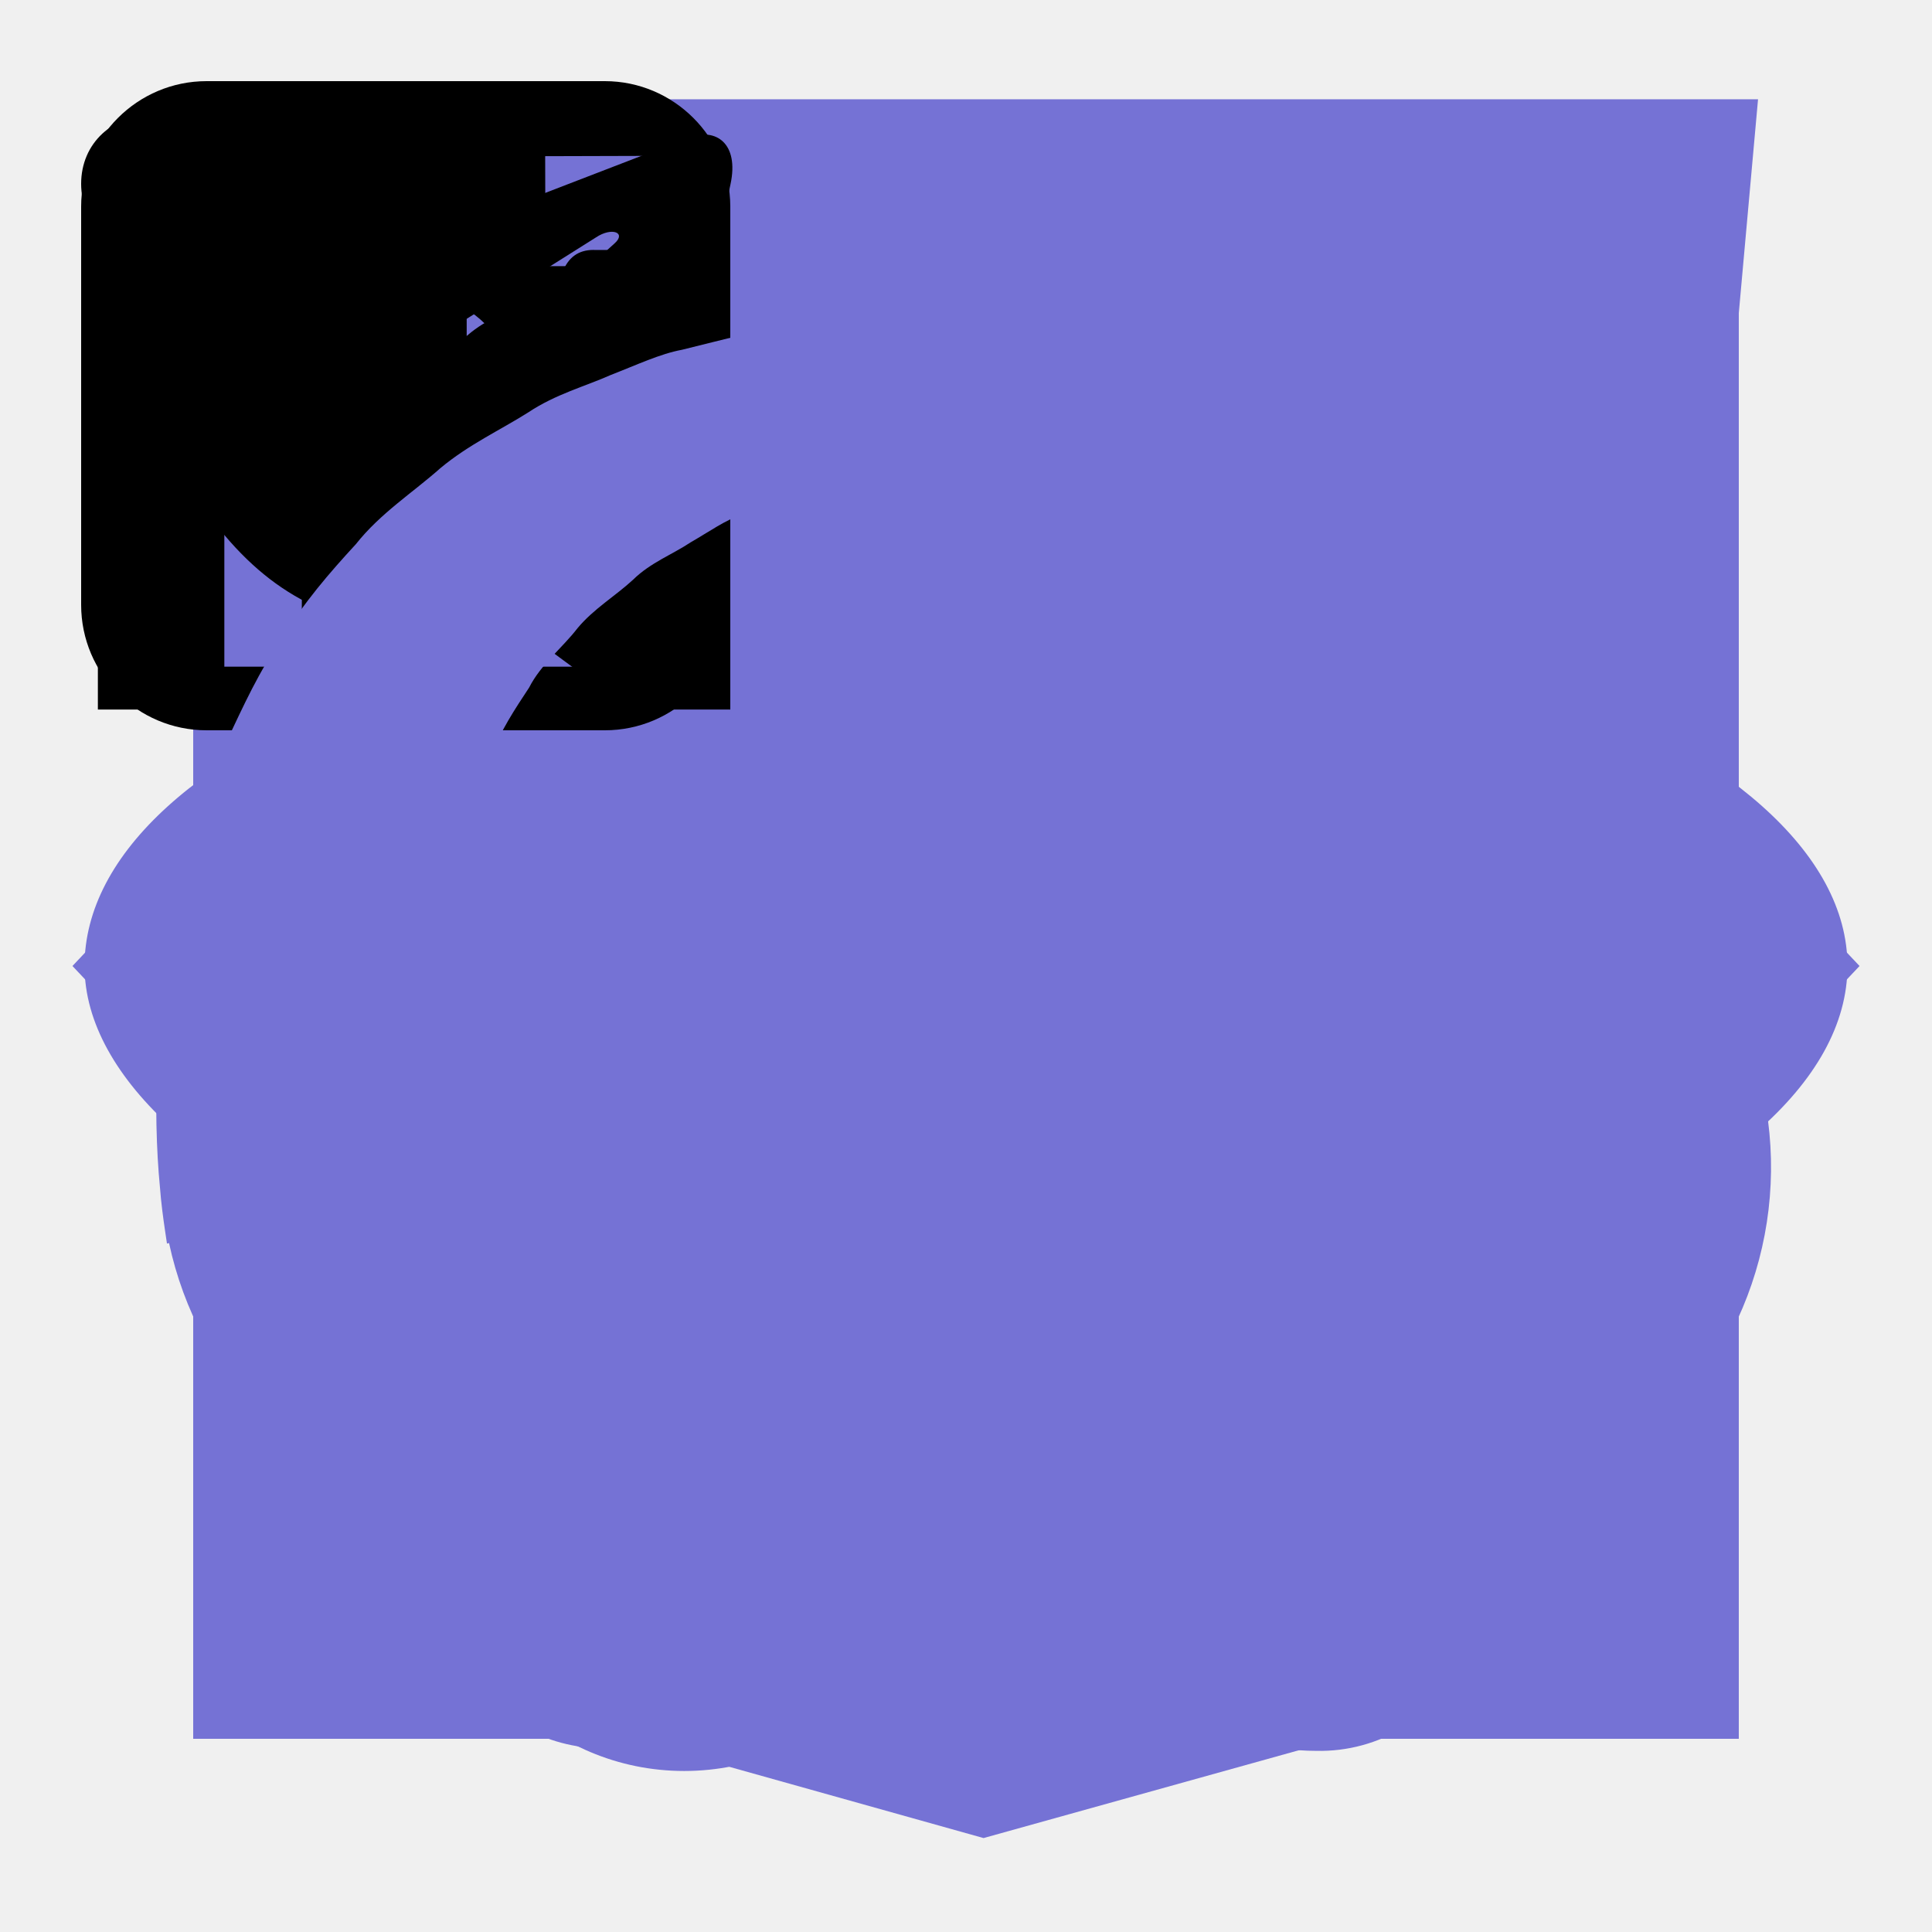
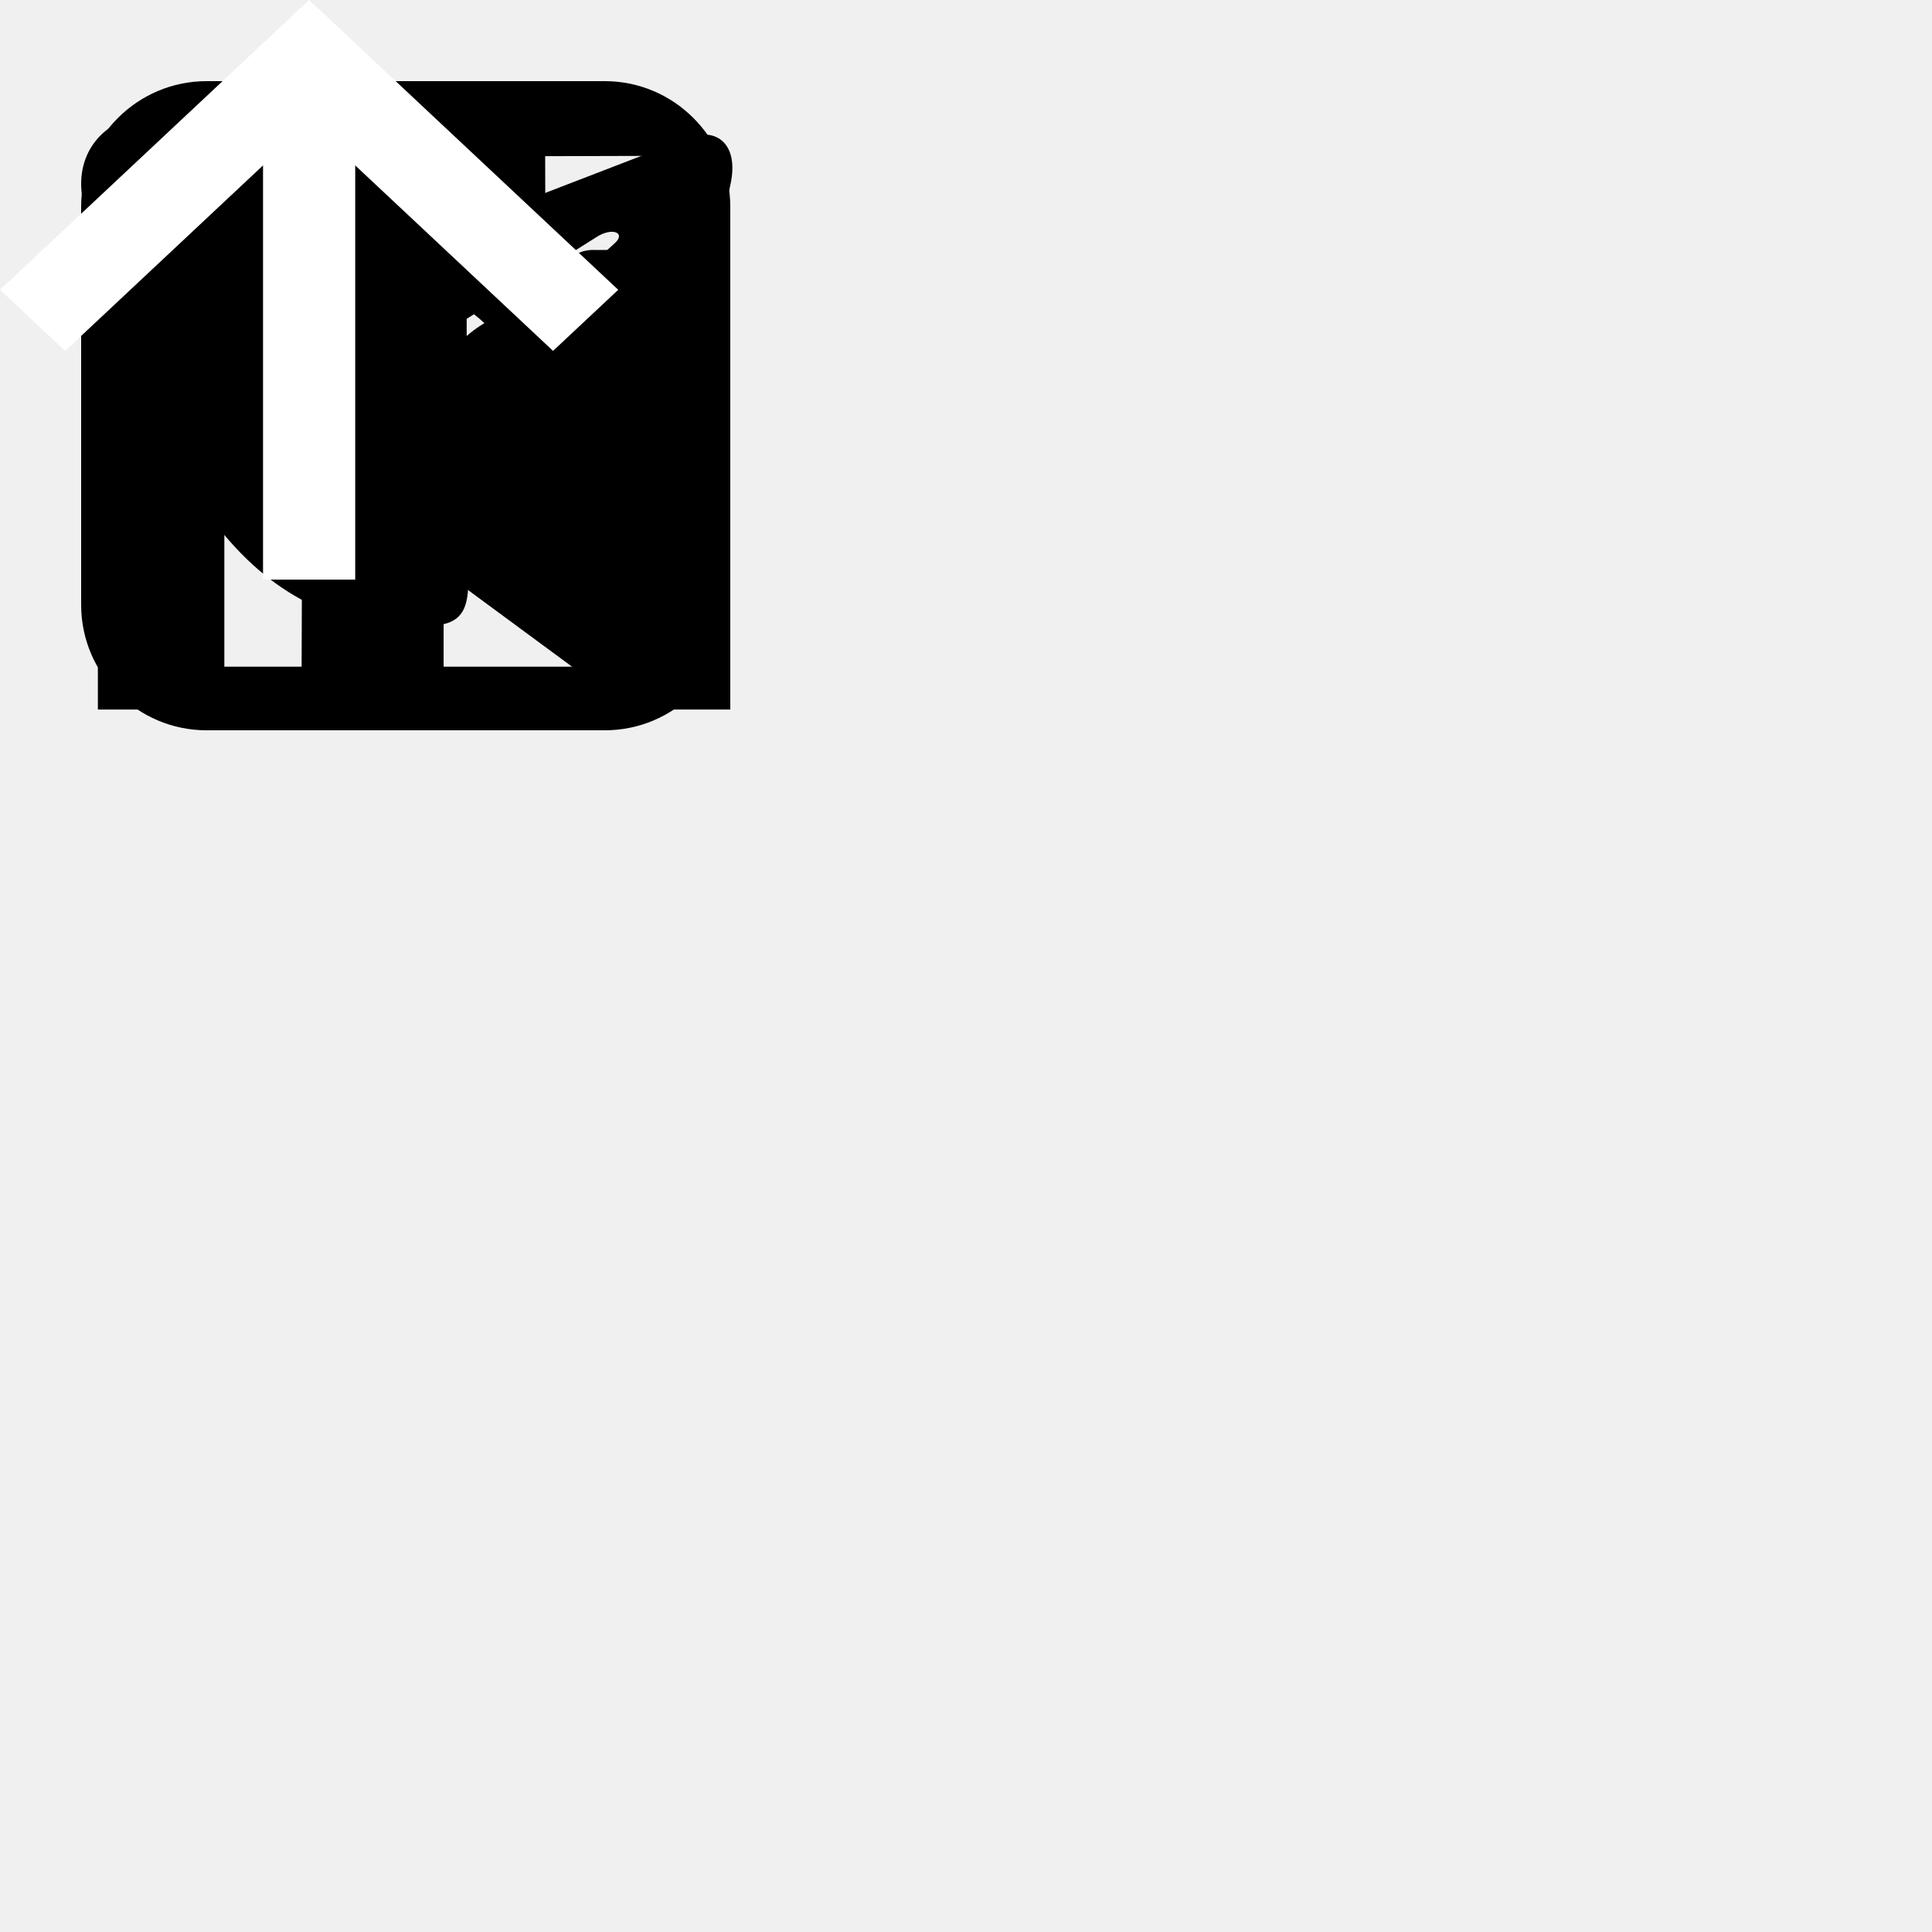
<svg xmlns="http://www.w3.org/2000/svg" width="50" height="50" viewBox="0 0 50 50" fill="none">
  <g id="html">
-     <path fill-rule="evenodd" clip-rule="evenodd" d="M18.312 42.065L27.262 6.688L31.438 7.872L22.488 43.312L18.312 42.065Z" fill="#7572D5" />
-     <path fill-rule="evenodd" clip-rule="evenodd" d="M13.502 12.688L16.562 15.928L7.995 25L16.562 34.072L13.502 37.312L1.875 25L13.502 12.688Z" fill="#7572D5" />
-     <path fill-rule="evenodd" clip-rule="evenodd" d="M36.498 12.688L33.438 15.928L42.005 25L33.438 34.072L36.498 37.312L48.125 25L36.498 12.688Z" fill="#7572D5" />
+     <path fill-rule="evenodd" clip-rule="evenodd" d="M18.312 42.065L27.262 6.688L31.438 7.872L22.488 43.312L18.312 42.065Z" fill="#currentColor" />
+     <path fill-rule="evenodd" clip-rule="evenodd" d="M13.502 12.688L16.562 15.928L7.995 25L16.562 34.072L13.502 37.312L1.875 25L13.502 12.688Z" fill="#currentColor" />
+     <path fill-rule="evenodd" clip-rule="evenodd" d="M36.498 12.688L33.438 15.928L42.005 25L33.438 34.072L36.498 37.312L48.125 25L36.498 12.688Z" fill="#currentColor" />
  </g>
-   <path id="css" d="M38.051 10.844L12.946 10.838L13.351 15.755L32.638 15.758L32.152 20.85H19.503L19.961 25.674H31.736L31.039 32.281L25.497 33.789L19.866 32.27L19.508 28.313H14.536L15.088 35.541L25.497 38.734L35.731 35.865L38.049 10.845L38.051 10.844ZM5.498 2.569H45.498L41.86 43L25.454 47.569L9.14 42.997L5.498 2.569Z" fill="#7572D5" />
+   <path id="css" d="M38.051 10.844L12.946 10.838L13.351 15.755L32.638 15.758L32.152 20.85H19.503L19.961 25.674H31.736L31.039 32.281L25.497 33.789L19.866 32.27L19.508 28.313H14.536L15.088 35.541L25.497 38.734L35.731 35.865L38.049 10.845L38.051 10.844ZM5.498 2.569H45.498L41.86 43L25.454 47.569L9.14 42.997L5.498 2.569Z" fill="#currentColor" />
  <g id="figma">
-     <path d="M17.708 4.167C14.257 4.167 11.458 6.965 11.458 10.417C11.458 13.868 14.257 16.667 17.708 16.667H32.292C35.743 16.667 38.542 13.868 38.542 10.417C38.542 6.965 35.743 4.167 32.292 4.167H17.708Z" fill="#7572D5" />
-     <path d="M32.292 18.75C28.84 18.75 26.042 21.548 26.042 25C26.042 28.452 28.84 31.25 32.292 31.25C35.744 31.25 38.542 28.452 38.542 25C38.542 21.548 35.744 18.75 32.292 18.75Z" fill="#7572D5" />
-     <path d="M11.458 25C11.458 21.548 14.257 18.75 17.708 18.75H23.958V31.25H17.708C14.257 31.25 11.458 28.452 11.458 25Z" fill="#7572D5" />
-     <path d="M17.708 33.333C14.257 33.333 11.458 36.132 11.458 39.583C11.458 43.035 14.257 45.833 17.708 45.833C21.16 45.833 23.958 43.035 23.958 39.583V33.333H17.708Z" fill="#7572D5" />
+     <path d="M17.708 4.167C14.257 4.167 11.458 6.965 11.458 10.417C11.458 13.868 14.257 16.667 17.708 16.667H32.292C35.743 16.667 38.542 13.868 38.542 10.417C38.542 6.965 35.743 4.167 32.292 4.167H17.708Z" fill="#currentColor" />
+     <path d="M32.292 18.75C28.84 18.75 26.042 21.548 26.042 25C26.042 28.452 28.84 31.25 32.292 31.25C35.744 31.25 38.542 28.452 38.542 25C38.542 21.548 35.744 18.75 32.292 18.75Z" fill="#currentColor" />
+     <path d="M11.458 25C11.458 21.548 14.257 18.75 17.708 18.75H23.958V31.25H17.708C14.257 31.25 11.458 28.452 11.458 25Z" fill="#currentColor" />
+     <path d="M17.708 33.333C14.257 33.333 11.458 36.132 11.458 39.583C11.458 43.035 14.257 45.833 17.708 45.833C21.16 45.833 23.958 43.035 23.958 39.583V33.333H17.708Z" fill="#currentColor" />
  </g>
-   <path id="typescript" d="M5 25V45H45V5H5V25ZM37.235 23.407C38.252 23.66 39.025 24.112 39.737 24.848C40.105 25.242 40.652 25.958 40.695 26.132C40.708 26.182 38.968 27.348 37.915 28.003C37.877 28.028 37.723 27.863 37.553 27.61C37.037 26.86 36.498 26.537 35.673 26.48C34.46 26.397 33.68 27.032 33.687 28.092C33.676 28.352 33.734 28.611 33.857 28.842C34.123 29.393 34.62 29.725 36.173 30.397C39.038 31.63 40.263 32.442 41.025 33.597C41.875 34.885 42.067 36.943 41.488 38.473C40.855 40.137 39.28 41.267 37.063 41.64C36.378 41.762 34.753 41.743 34.017 41.61C32.41 41.323 30.887 40.53 29.947 39.488C29.578 39.083 28.86 38.022 28.905 37.947C28.923 37.92 29.088 37.818 29.272 37.712C29.452 37.61 30.123 37.222 30.758 36.853L31.908 36.187L32.15 36.543C32.487 37.057 33.222 37.762 33.667 37.997C34.943 38.67 36.695 38.575 37.558 37.8C37.732 37.654 37.869 37.469 37.96 37.261C38.05 37.053 38.092 36.827 38.08 36.6C38.08 36.137 38.022 35.933 37.78 35.583C37.47 35.14 36.835 34.767 35.032 33.983C32.968 33.095 32.08 32.543 31.267 31.667C30.759 31.088 30.384 30.405 30.168 29.667C30.017 29.102 29.978 27.685 30.098 27.115C30.523 25.12 32.028 23.732 34.2 23.318C34.905 23.185 36.543 23.235 37.235 23.407ZM27.845 25.077L27.858 26.715H22.65V41.508H18.967V26.715H13.763V25.108C13.763 24.218 13.782 23.475 13.807 23.458C13.827 23.432 16.995 23.418 20.835 23.425L27.827 23.445L27.845 25.077Z" fill="#7572D5" />
-   <path id="styled-commponents" d="M37.259 6.25L36.989 7.65C36.571 10.302 36.722 11.061 37.868 12.045L38.975 12.955L37.829 18.03C37.144 21.059 36.304 23.597 35.771 24.431C35.313 25.15 34.78 26.21 34.664 26.779C34.473 27.459 33.825 28.143 32.833 28.748C31.958 29.242 30.238 30.566 29.02 31.629C28.047 32.499 27.377 33.033 27.013 33.262L25.823 34.196C25.442 34.805 25.225 35.295 25.142 35.667C25.059 36.05 25.106 36.304 25.229 36.49C25.348 36.669 25.553 36.795 25.834 36.874C26.167 36.951 26.51 36.979 26.851 36.956C27.622 36.904 28.386 36.769 29.128 36.555C29.381 36.487 29.579 36.422 29.752 36.365C30.019 36.039 30.635 35.424 31.727 34.353C34.625 31.515 35.731 29.961 34.589 30.38C34.167 30.53 34.358 30.151 35.082 29.392C36.61 27.914 37.486 25.68 39.317 18.675C40.766 13.144 40.766 13.066 41.833 13.066C42.334 13.066 43.75 13.152 43.75 13.152V6.25H40.499H37.259ZM24.422 18.081C23.369 18.073 21.106 19.666 14.33 25.161C14.038 25.852 14.013 26.328 14.146 26.636C14.233 26.847 14.392 26.994 14.611 27.101C14.828 27.209 15.109 27.273 15.419 27.298C16.035 27.352 16.763 27.255 17.35 27.141L17.747 27.051C17.883 26.87 18.061 26.725 18.266 26.629C18.684 26.4 20.439 24.81 22.194 23.106C25.283 19.999 26.007 18.596 24.75 18.142C24.646 18.101 24.533 18.08 24.422 18.081ZM32.336 20.239C31.41 20.264 29.741 21.331 26.883 23.597C25.449 24.753 24.541 25.376 24.054 25.505L22.165 26.987C21.455 28.275 21.351 29.074 21.538 29.514C21.585 29.622 21.653 29.721 21.739 29.803C21.824 29.886 21.925 29.95 22.036 29.994C22.311 30.102 22.605 30.156 22.901 30.155C23.608 30.147 24.311 30.045 24.991 29.85C25.345 29.756 25.695 29.646 26.04 29.521L26.144 29.478L26.335 29.378C26.696 28.916 27.525 28.046 28.563 27.044C31.842 23.901 33.518 21.667 33.176 20.833C33.021 20.429 32.754 20.225 32.336 20.239ZM23.6 24.105C23.333 24.134 22.735 24.592 21.657 25.53C20.1 26.897 18.403 27.685 17.815 27.334C17.679 27.364 17.542 27.393 17.404 27.42C16.806 27.538 16.06 27.635 15.393 27.581C15.079 27.562 14.771 27.485 14.485 27.355C14.215 27.233 14 27.016 13.88 26.747C13.746 26.425 13.746 26.024 13.898 25.512L11.555 27.423L6.254 31.78V38.842L23.625 25.251C23.622 25.102 23.641 24.953 23.683 24.81C23.816 24.331 23.809 24.087 23.6 24.109V24.105ZM31.075 26.392C30.811 26.392 30.372 26.761 29.669 27.502C28.714 28.515 27.211 29.496 26.415 29.696L26.292 29.761C26.161 29.814 26.029 29.865 25.896 29.911C25.679 29.983 25.398 30.069 25.074 30.155C24.425 30.33 23.618 30.491 22.897 30.473C22.557 30.473 22.221 30.407 21.906 30.28C21.609 30.159 21.372 29.927 21.243 29.636C21.034 29.138 21.117 28.44 21.574 27.448L6.25 39.437V43.75H12.982L27.262 32.61C27.633 32.202 28.191 31.644 28.945 30.946C30.963 29.088 31.421 28.447 31.421 27.499C31.421 26.761 31.338 26.389 31.075 26.389V26.392ZM34.473 33.373L33.251 34.583C32.567 35.227 31.345 36.022 30.509 36.362L30.343 36.433L30.332 36.451L30.296 36.487C30.264 36.512 30.249 36.516 30.224 36.526C29.89 36.652 29.551 36.763 29.208 36.859C28.444 37.08 27.659 37.218 26.865 37.271C26.49 37.295 26.113 37.262 25.748 37.174C25.431 37.105 25.151 36.921 24.962 36.659C24.789 36.394 24.739 36.039 24.836 35.603C24.913 35.292 25.028 34.991 25.178 34.708L13.656 43.75H28.981L30.811 41.667C33.327 38.753 34.473 36.669 34.473 34.887V33.373Z" fill="#7572D5" />
+   <path id="typescript" d="M5 25V45H45V5H5V25ZM37.235 23.407C38.252 23.66 39.025 24.112 39.737 24.848C40.105 25.242 40.652 25.958 40.695 26.132C40.708 26.182 38.968 27.348 37.915 28.003C37.877 28.028 37.723 27.863 37.553 27.61C37.037 26.86 36.498 26.537 35.673 26.48C34.46 26.397 33.68 27.032 33.687 28.092C33.676 28.352 33.734 28.611 33.857 28.842C34.123 29.393 34.62 29.725 36.173 30.397C39.038 31.63 40.263 32.442 41.025 33.597C41.875 34.885 42.067 36.943 41.488 38.473C40.855 40.137 39.28 41.267 37.063 41.64C36.378 41.762 34.753 41.743 34.017 41.61C32.41 41.323 30.887 40.53 29.947 39.488C29.578 39.083 28.86 38.022 28.905 37.947C28.923 37.92 29.088 37.818 29.272 37.712C29.452 37.61 30.123 37.222 30.758 36.853L31.908 36.187L32.15 36.543C32.487 37.057 33.222 37.762 33.667 37.997C34.943 38.67 36.695 38.575 37.558 37.8C37.732 37.654 37.869 37.469 37.96 37.261C38.05 37.053 38.092 36.827 38.08 36.6C38.08 36.137 38.022 35.933 37.78 35.583C37.47 35.14 36.835 34.767 35.032 33.983C32.968 33.095 32.08 32.543 31.267 31.667C30.759 31.088 30.384 30.405 30.168 29.667C30.017 29.102 29.978 27.685 30.098 27.115C30.523 25.12 32.028 23.732 34.2 23.318C34.905 23.185 36.543 23.235 37.235 23.407ZM27.845 25.077L27.858 26.715H22.65V41.508H18.967V26.715H13.763V25.108C13.763 24.218 13.782 23.475 13.807 23.458C13.827 23.432 16.995 23.418 20.835 23.425L27.827 23.445L27.845 25.077Z" fill="#currentColor" />
+   <path id="styled-commponents" d="M37.259 6.25L36.989 7.65C36.571 10.302 36.722 11.061 37.868 12.045L38.975 12.955L37.829 18.03C37.144 21.059 36.304 23.597 35.771 24.431C35.313 25.15 34.78 26.21 34.664 26.779C34.473 27.459 33.825 28.143 32.833 28.748C31.958 29.242 30.238 30.566 29.02 31.629C28.047 32.499 27.377 33.033 27.013 33.262L25.823 34.196C25.442 34.805 25.225 35.295 25.142 35.667C25.059 36.05 25.106 36.304 25.229 36.49C25.348 36.669 25.553 36.795 25.834 36.874C26.167 36.951 26.51 36.979 26.851 36.956C27.622 36.904 28.386 36.769 29.128 36.555C29.381 36.487 29.579 36.422 29.752 36.365C30.019 36.039 30.635 35.424 31.727 34.353C34.625 31.515 35.731 29.961 34.589 30.38C34.167 30.53 34.358 30.151 35.082 29.392C36.61 27.914 37.486 25.68 39.317 18.675C40.766 13.144 40.766 13.066 41.833 13.066C42.334 13.066 43.75 13.152 43.75 13.152V6.25H40.499H37.259ZM24.422 18.081C23.369 18.073 21.106 19.666 14.33 25.161C14.038 25.852 14.013 26.328 14.146 26.636C14.233 26.847 14.392 26.994 14.611 27.101C14.828 27.209 15.109 27.273 15.419 27.298C16.035 27.352 16.763 27.255 17.35 27.141L17.747 27.051C17.883 26.87 18.061 26.725 18.266 26.629C18.684 26.4 20.439 24.81 22.194 23.106C25.283 19.999 26.007 18.596 24.75 18.142C24.646 18.101 24.533 18.08 24.422 18.081ZM32.336 20.239C31.41 20.264 29.741 21.331 26.883 23.597C25.449 24.753 24.541 25.376 24.054 25.505L22.165 26.987C21.455 28.275 21.351 29.074 21.538 29.514C21.585 29.622 21.653 29.721 21.739 29.803C21.824 29.886 21.925 29.95 22.036 29.994C22.311 30.102 22.605 30.156 22.901 30.155C23.608 30.147 24.311 30.045 24.991 29.85C25.345 29.756 25.695 29.646 26.04 29.521L26.144 29.478L26.335 29.378C26.696 28.916 27.525 28.046 28.563 27.044C31.842 23.901 33.518 21.667 33.176 20.833C33.021 20.429 32.754 20.225 32.336 20.239ZM23.6 24.105C23.333 24.134 22.735 24.592 21.657 25.53C20.1 26.897 18.403 27.685 17.815 27.334C17.679 27.364 17.542 27.393 17.404 27.42C16.806 27.538 16.06 27.635 15.393 27.581C15.079 27.562 14.771 27.485 14.485 27.355C14.215 27.233 14 27.016 13.88 26.747C13.746 26.425 13.746 26.024 13.898 25.512L11.555 27.423L6.254 31.78V38.842L23.625 25.251C23.622 25.102 23.641 24.953 23.683 24.81C23.816 24.331 23.809 24.087 23.6 24.109V24.105ZM31.075 26.392C30.811 26.392 30.372 26.761 29.669 27.502C28.714 28.515 27.211 29.496 26.415 29.696L26.292 29.761C26.161 29.814 26.029 29.865 25.896 29.911C25.679 29.983 25.398 30.069 25.074 30.155C24.425 30.33 23.618 30.491 22.897 30.473C22.557 30.473 22.221 30.407 21.906 30.28C21.609 30.159 21.372 29.927 21.243 29.636C21.034 29.138 21.117 28.44 21.574 27.448L6.25 39.437V43.75H12.982L27.262 32.61C27.633 32.202 28.191 31.644 28.945 30.946C30.963 29.088 31.421 28.447 31.421 27.499C31.421 26.761 31.338 26.389 31.075 26.389V26.392ZM34.473 33.373L33.251 34.583C32.567 35.227 31.345 36.022 30.509 36.362L30.343 36.433L30.332 36.451L30.296 36.487C30.264 36.512 30.249 36.516 30.224 36.526C29.89 36.652 29.551 36.763 29.208 36.859C28.444 37.08 27.659 37.218 26.865 37.271C26.49 37.295 26.113 37.262 25.748 37.174C25.431 37.105 25.151 36.921 24.962 36.659C24.789 36.394 24.739 36.039 24.836 35.603C24.913 35.292 25.028 34.991 25.178 34.708L13.656 43.75H28.981L30.811 41.667C33.327 38.753 34.473 36.669 34.473 34.887V33.373Z" fill="#currentColor" />
  <g id="react">
    <g clip-path="url(#clip0_20_1854)">
-       <path d="M47.812 25C47.812 22.083 44.688 19.375 39.479 17.5L38.542 17.188V16.771C39.688 11.042 38.854 6.771 36.25 5.208C33.646 3.646 29.792 5.104 25.625 8.75L25 9.375L24.792 9.167H24.583C20.312 5.208 16.146 3.854 13.542 5.312C10.938 6.771 10.208 10.833 11.25 16.146C11.36 16.484 11.43 16.833 11.458 17.188L10.312 17.604C5.208 19.375 2.188 22.083 2.188 25C2.188 27.917 5.521 30.833 10.729 32.708L11.458 32.917C11.33 33.285 11.259 33.672 11.25 34.062C10.208 39.271 11.146 43.229 13.542 44.688C15.938 46.146 20.312 44.792 24.479 41.146L25.104 40.625L25.938 41.458C28.854 43.958 31.771 45.312 34.062 45.312C34.871 45.331 35.667 45.114 36.354 44.688C38.958 43.229 39.896 38.958 38.75 33.542V33.333C38.705 33.162 38.67 32.988 38.646 32.812H38.958C44.479 30.833 47.812 28.021 47.812 25ZM44.792 25C44.792 26.25 42.5 28.438 38.021 29.896H37.812C37.266 28.22 36.605 26.584 35.833 25C36.562 23.333 37.188 21.667 37.708 20.104L38.542 20.312C42.708 21.771 44.792 23.75 44.792 25ZM27.917 39.167L27.083 38.542C28.276 37.22 29.389 35.829 30.417 34.375L35.729 33.542C35.833 33.75 35.833 33.958 35.938 34.062C36.309 35.949 36.379 37.883 36.146 39.792C35.999 40.705 35.561 41.545 34.896 42.188C33.854 42.812 31.042 41.979 27.917 39.167ZM26.562 34.583L25.104 36.458L23.438 34.583H26.562ZM12.292 20C12.815 21.717 13.477 23.39 14.271 25C13.476 26.646 12.815 28.353 12.292 30.104L11.667 29.896C9.843 29.32 8.145 28.401 6.667 27.188C6.284 26.945 5.956 26.626 5.705 26.249C5.454 25.872 5.284 25.447 5.208 25C5.208 23.75 7.292 21.771 11.25 20.417L12.292 20ZM23.438 15.417L25 13.646L26.562 15.417H23.438ZM34.896 7.812C36.042 8.437 36.667 11.562 35.729 16.146C35.734 16.202 35.727 16.259 35.709 16.313C35.691 16.366 35.663 16.416 35.625 16.458L30.417 15.625C29.389 14.171 28.276 12.78 27.083 11.458L27.708 10.938C31.042 8.021 33.75 7.187 34.896 7.812ZM17.5 18.854L16.667 20.208L15.938 21.562C15.625 20.833 15.417 20.104 15.104 19.271L17.5 18.854ZM15.104 30.729C15.417 30 15.625 29.271 15.938 28.438L16.667 29.792L17.5 31.146L15.104 30.729ZM32.5 25C31.97 26.142 31.379 27.255 30.729 28.333C30.104 29.479 29.375 30.521 28.75 31.562H21.25C20.521 30.417 19.792 29.375 19.271 28.333C18.616 27.258 18.025 26.145 17.5 25C18.005 23.846 18.597 22.732 19.271 21.667C19.869 20.587 20.53 19.544 21.25 18.542C23.746 18.333 26.254 18.333 28.75 18.542C29.479 19.583 30.104 20.625 30.729 21.667C31.403 22.732 31.995 23.846 32.5 25ZM33.333 20.208L32.5 18.854L34.896 19.375C34.664 20.121 34.386 20.851 34.062 21.562L33.333 20.208ZM32.5 31.146L33.333 29.792L34.062 28.333L35 30.729L32.5 31.146ZM22.812 11.354H22.917L19.583 15.521L14.375 16.354C14.271 16.042 14.271 15.833 14.167 15.521C13.333 11.25 13.958 8.333 15 7.812C15.277 7.631 15.61 7.557 15.938 7.604C17.396 7.604 19.896 8.646 22.708 11.146L22.812 11.354ZM14.167 34.583C14.186 34.262 14.256 33.945 14.375 33.646L19.688 34.375C20.689 35.848 21.803 37.241 23.021 38.542L22.812 38.75L22.604 38.958C21.184 40.274 19.521 41.3 17.708 41.979C17.311 42.187 16.875 42.313 16.427 42.349C15.98 42.385 15.53 42.33 15.104 42.188C13.958 41.562 13.333 38.75 14.167 34.583Z" fill="#7572D5" />
-       <path d="M25 20.417C24.089 20.396 23.193 20.647 22.426 21.138C21.659 21.629 21.055 22.337 20.692 23.173C20.329 24.008 20.223 24.933 20.388 25.828C20.553 26.724 20.981 27.551 21.618 28.202C22.255 28.854 23.071 29.301 23.963 29.486C24.855 29.672 25.781 29.587 26.625 29.243C27.468 28.9 28.191 28.313 28.699 27.557C29.207 26.801 29.479 25.911 29.479 25C29.48 23.802 29.011 22.652 28.174 21.795C27.337 20.939 26.197 20.444 25 20.417Z" fill="#7572D5" />
+       <path d="M47.812 25C47.812 22.083 44.688 19.375 39.479 17.5L38.542 17.188V16.771C39.688 11.042 38.854 6.771 36.25 5.208C33.646 3.646 29.792 5.104 25.625 8.75L25 9.375L24.792 9.167H24.583C20.312 5.208 16.146 3.854 13.542 5.312C10.938 6.771 10.208 10.833 11.25 16.146C11.36 16.484 11.43 16.833 11.458 17.188L10.312 17.604C5.208 19.375 2.188 22.083 2.188 25C2.188 27.917 5.521 30.833 10.729 32.708L11.458 32.917C11.33 33.285 11.259 33.672 11.25 34.062C10.208 39.271 11.146 43.229 13.542 44.688C15.938 46.146 20.312 44.792 24.479 41.146L25.104 40.625L25.938 41.458C28.854 43.958 31.771 45.312 34.062 45.312C34.871 45.331 35.667 45.114 36.354 44.688C38.958 43.229 39.896 38.958 38.75 33.542V33.333C38.705 33.162 38.67 32.988 38.646 32.812H38.958C44.479 30.833 47.812 28.021 47.812 25ZM44.792 25C44.792 26.25 42.5 28.438 38.021 29.896H37.812C37.266 28.22 36.605 26.584 35.833 25C36.562 23.333 37.188 21.667 37.708 20.104L38.542 20.312C42.708 21.771 44.792 23.75 44.792 25ZM27.917 39.167L27.083 38.542C28.276 37.22 29.389 35.829 30.417 34.375L35.729 33.542C35.833 33.75 35.833 33.958 35.938 34.062C36.309 35.949 36.379 37.883 36.146 39.792C35.999 40.705 35.561 41.545 34.896 42.188C33.854 42.812 31.042 41.979 27.917 39.167ZM26.562 34.583L25.104 36.458L23.438 34.583H26.562ZM12.292 20C12.815 21.717 13.477 23.39 14.271 25C13.476 26.646 12.815 28.353 12.292 30.104L11.667 29.896C9.843 29.32 8.145 28.401 6.667 27.188C6.284 26.945 5.956 26.626 5.705 26.249C5.454 25.872 5.284 25.447 5.208 25C5.208 23.75 7.292 21.771 11.25 20.417L12.292 20ZM23.438 15.417L25 13.646L26.562 15.417H23.438ZM34.896 7.812C36.042 8.437 36.667 11.562 35.729 16.146C35.734 16.202 35.727 16.259 35.709 16.313C35.691 16.366 35.663 16.416 35.625 16.458L30.417 15.625C29.389 14.171 28.276 12.78 27.083 11.458L27.708 10.938C31.042 8.021 33.75 7.187 34.896 7.812ZM17.5 18.854L16.667 20.208L15.938 21.562C15.625 20.833 15.417 20.104 15.104 19.271L17.5 18.854ZM15.104 30.729C15.417 30 15.625 29.271 15.938 28.438L16.667 29.792L17.5 31.146L15.104 30.729ZM32.5 25C31.97 26.142 31.379 27.255 30.729 28.333C30.104 29.479 29.375 30.521 28.75 31.562H21.25C20.521 30.417 19.792 29.375 19.271 28.333C18.616 27.258 18.025 26.145 17.5 25C18.005 23.846 18.597 22.732 19.271 21.667C19.869 20.587 20.53 19.544 21.25 18.542C23.746 18.333 26.254 18.333 28.75 18.542C29.479 19.583 30.104 20.625 30.729 21.667C31.403 22.732 31.995 23.846 32.5 25ZM33.333 20.208L32.5 18.854L34.896 19.375C34.664 20.121 34.386 20.851 34.062 21.562L33.333 20.208ZM32.5 31.146L33.333 29.792L34.062 28.333L35 30.729L32.5 31.146ZM22.812 11.354H22.917L19.583 15.521L14.375 16.354C14.271 16.042 14.271 15.833 14.167 15.521C13.333 11.25 13.958 8.333 15 7.812C15.277 7.631 15.61 7.557 15.938 7.604C17.396 7.604 19.896 8.646 22.708 11.146L22.812 11.354ZM14.167 34.583C14.186 34.262 14.256 33.945 14.375 33.646L19.688 34.375C20.689 35.848 21.803 37.241 23.021 38.542L22.812 38.75L22.604 38.958C21.184 40.274 19.521 41.3 17.708 41.979C17.311 42.187 16.875 42.313 16.427 42.349C15.98 42.385 15.53 42.33 15.104 42.188C13.958 41.562 13.333 38.75 14.167 34.583Z" fill="#currentColor" />
+       <path d="M25 20.417C24.089 20.396 23.193 20.647 22.426 21.138C21.659 21.629 21.055 22.337 20.692 23.173C20.329 24.008 20.223 24.933 20.388 25.828C20.553 26.724 20.981 27.551 21.618 28.202C22.255 28.854 23.071 29.301 23.963 29.486C24.855 29.672 25.781 29.587 26.625 29.243C27.468 28.9 28.191 28.313 28.699 27.557C29.207 26.801 29.479 25.911 29.479 25C29.48 23.802 29.011 22.652 28.174 21.795C27.337 20.939 26.197 20.444 25 20.417Z" fill="#currentColor" />
    </g>
    <defs>
      <clipPath id="clip0_20_1854">
        <rect width="50" height="50" fill="white" />
      </clipPath>
    </defs>
  </g>
  <path id="instagram" d="M15.652 2.1H5.348C3.557 2.1 2.1 3.556 2.1 5.347V8.778V15.653C2.1 17.444 3.557 18.9 5.348 18.9H15.652C17.443 18.9 18.9 17.444 18.9 15.653V8.771V5.341C18.893 3.556 17.437 2.1 15.652 2.1ZM16.583 4.035H16.957V4.403V6.882L14.116 6.889L14.109 4.042L16.583 4.035ZM8.098 8.771C8.636 8.03 9.509 7.538 10.493 7.538C11.478 7.538 12.351 8.024 12.889 8.771C13.243 9.257 13.447 9.854 13.447 10.497C13.447 12.124 12.121 13.455 10.487 13.455C8.853 13.455 7.54 12.124 7.54 10.497C7.54 9.854 7.75 9.257 8.098 8.771ZM17.259 15.646C17.259 16.532 16.538 17.253 15.652 17.253H5.348C4.463 17.253 3.741 16.532 3.741 15.646V8.771H6.247C6.031 9.303 5.906 9.887 5.906 10.497C5.906 13.029 7.967 15.089 10.5 15.089C13.033 15.089 15.094 13.029 15.094 10.497C15.094 9.887 14.969 9.303 14.752 8.771H17.259V15.646Z" fill="currentColor" />
  <g id="linkedin">
    <path d="M5.806 7.886H2.533V18.363H5.806V7.886Z" fill="currentColor" />
    <path d="M4.101 2.94C2.894 2.94 2.1 3.721 2.1 4.757C2.1 5.774 2.868 6.574 4.055 6.574H4.081C5.314 6.574 6.082 5.768 6.075 4.757C6.049 3.721 5.308 2.94 4.101 2.94Z" fill="currentColor" />
    <path d="M14.748 7.788C12.871 7.788 11.697 8.811 11.481 9.533V7.886H7.801C7.847 8.759 7.801 18.363 7.801 18.363H11.481V12.701C11.481 12.38 11.468 12.065 11.559 11.842C11.809 11.212 12.353 10.556 13.331 10.556C14.61 10.556 15.187 11.527 15.187 12.944V18.363H18.9V12.537C18.9 9.297 17.076 7.788 14.748 7.788Z" fill="currentColor" />
  </g>
  <path id="telegram" d="M18.906 4.764L16.37 16.721C16.179 17.564 15.68 17.774 14.972 17.377L11.108 14.53L9.245 16.323C9.038 16.53 8.866 16.702 8.468 16.702L8.746 12.768L15.905 6.299C16.217 6.022 15.838 5.867 15.422 6.145L6.571 11.719L2.76 10.526C1.932 10.267 1.917 9.697 2.933 9.299L17.837 3.557C18.527 3.299 19.131 3.71 18.906 4.764Z" fill="currentColor" />
  <path id="vk" d="M18.17 13.994C17.804 13.539 17.388 13.131 16.986 12.737C16.843 12.597 16.695 12.452 16.553 12.308C16.144 11.893 16.129 11.738 16.453 11.267C16.677 10.942 16.915 10.617 17.144 10.303C17.353 10.018 17.568 9.724 17.775 9.428L17.817 9.367C18.212 8.801 18.62 8.216 18.837 7.51C18.894 7.324 18.953 7.05 18.817 6.82C18.682 6.591 18.419 6.522 18.234 6.489C18.142 6.473 18.051 6.471 17.966 6.471L15.381 6.469L15.36 6.468C14.969 6.468 14.705 6.659 14.554 7.052C14.41 7.427 14.252 7.827 14.071 8.207C13.712 8.963 13.255 9.834 12.595 10.561L12.567 10.592C12.489 10.679 12.4 10.777 12.336 10.777C12.326 10.777 12.315 10.775 12.303 10.771C12.166 10.716 12.074 10.373 12.079 10.213C12.079 10.211 12.079 10.209 12.079 10.206L12.077 7.111C12.077 7.1 12.076 7.089 12.075 7.078C12.009 6.575 11.863 6.262 11.313 6.15C11.298 6.147 11.283 6.146 11.268 6.146H8.581C8.143 6.146 7.901 6.33 7.675 6.606C7.613 6.68 7.486 6.834 7.549 7.02C7.613 7.209 7.821 7.25 7.889 7.263C8.225 7.329 8.415 7.542 8.468 7.915C8.562 8.561 8.574 9.251 8.505 10.087C8.485 10.319 8.447 10.498 8.385 10.651C8.37 10.687 8.318 10.804 8.266 10.804C8.249 10.804 8.201 10.797 8.112 10.734C7.904 10.586 7.751 10.375 7.574 10.114C6.969 9.228 6.461 8.252 6.021 7.129C5.858 6.716 5.553 6.485 5.163 6.478C4.734 6.471 4.345 6.468 3.974 6.468C3.569 6.468 3.193 6.472 2.826 6.48C2.512 6.486 2.295 6.583 2.181 6.77C2.066 6.957 2.074 7.203 2.203 7.5C3.237 9.883 4.175 11.615 5.243 13.117C5.992 14.168 6.743 14.896 7.607 15.407C8.517 15.946 9.536 16.208 10.724 16.208C10.858 16.208 10.998 16.205 11.138 16.198C11.828 16.163 12.084 15.904 12.116 15.208C12.132 14.852 12.169 14.479 12.338 14.161C12.444 13.961 12.544 13.961 12.576 13.961C12.639 13.961 12.717 13.991 12.801 14.047C12.951 14.148 13.08 14.284 13.186 14.403C13.285 14.516 13.383 14.63 13.482 14.745C13.694 14.991 13.913 15.246 14.143 15.487C14.645 16.016 15.197 16.249 15.832 16.198H18.202C18.207 16.198 18.212 16.198 18.218 16.198C18.454 16.182 18.658 16.046 18.779 15.825C18.928 15.552 18.925 15.204 18.771 14.893C18.596 14.541 18.369 14.241 18.17 13.994Z" fill="currentColor" />
-   <path id="quote" d="M13.542 20.833C13.077 20.833 12.631 20.904 12.188 20.969C12.331 20.485 12.479 19.994 12.717 19.552C12.954 18.91 13.325 18.354 13.694 17.794C14.002 17.188 14.546 16.777 14.946 16.258C15.365 15.754 15.935 15.419 16.387 15C16.831 14.562 17.413 14.344 17.875 14.035C18.358 13.758 18.779 13.452 19.229 13.306L20.352 12.844L21.34 12.433L20.329 8.396L19.085 8.696C18.688 8.796 18.202 8.912 17.65 9.052C17.085 9.156 16.483 9.442 15.812 9.702C15.15 9.998 14.383 10.198 13.671 10.673C12.954 11.127 12.127 11.506 11.398 12.115C10.692 12.742 9.84 13.285 9.21 14.083C8.523 14.829 7.844 15.613 7.317 16.504C6.706 17.354 6.292 18.288 5.854 19.21C5.458 20.133 5.14 21.077 4.879 21.994C4.385 23.831 4.165 25.577 4.079 27.071C4.008 28.567 4.05 29.81 4.138 30.71C4.169 31.135 4.227 31.548 4.269 31.833L4.321 32.183L4.375 32.171C4.746 33.902 5.599 35.492 6.835 36.759C8.072 38.025 9.642 38.915 11.364 39.327C13.085 39.738 14.888 39.654 16.564 39.083C18.24 38.512 19.72 37.479 20.832 36.103C21.945 34.726 22.646 33.063 22.853 31.305C23.06 29.547 22.765 27.766 22.002 26.169C21.24 24.571 20.04 23.223 18.543 22.278C17.046 21.334 15.312 20.833 13.542 20.833ZM36.458 20.833C35.994 20.833 35.548 20.904 35.104 20.969C35.248 20.485 35.396 19.994 35.633 19.552C35.871 18.91 36.242 18.354 36.61 17.794C36.919 17.188 37.462 16.777 37.862 16.258C38.281 15.754 38.852 15.419 39.304 15C39.748 14.562 40.329 14.344 40.792 14.035C41.275 13.758 41.696 13.452 42.146 13.306L43.269 12.844L44.256 12.433L43.246 8.396L42.002 8.696C41.604 8.796 41.119 8.912 40.567 9.052C40.002 9.156 39.4 9.442 38.729 9.702C38.069 10 37.3 10.198 36.587 10.675C35.871 11.129 35.044 11.508 34.315 12.117C33.608 12.744 32.756 13.287 32.127 14.083C31.44 14.829 30.76 15.613 30.233 16.504C29.623 17.354 29.208 18.288 28.771 19.21C28.375 20.133 28.056 21.077 27.796 21.994C27.302 23.831 27.081 25.577 26.996 27.071C26.925 28.567 26.967 29.81 27.054 30.71C27.085 31.135 27.144 31.548 27.185 31.833L27.238 32.183L27.292 32.171C27.662 33.902 28.515 35.492 29.752 36.759C30.989 38.025 32.559 38.915 34.281 39.327C36.002 39.738 37.805 39.654 39.481 39.083C41.156 38.512 42.636 37.479 43.749 36.103C44.862 34.726 45.563 33.063 45.77 31.305C45.977 29.547 45.682 27.766 44.919 26.169C44.156 24.571 42.957 23.223 41.46 22.278C39.962 21.334 38.228 20.833 36.458 20.833Z" fill="#7572D5" />
+   <path id="quote" d="M13.542 20.833C13.077 20.833 12.631 20.904 12.188 20.969C12.331 20.485 12.479 19.994 12.717 19.552C12.954 18.91 13.325 18.354 13.694 17.794C14.002 17.188 14.546 16.777 14.946 16.258C15.365 15.754 15.935 15.419 16.387 15C16.831 14.562 17.413 14.344 17.875 14.035C18.358 13.758 18.779 13.452 19.229 13.306L20.352 12.844L21.34 12.433L20.329 8.396L19.085 8.696C18.688 8.796 18.202 8.912 17.65 9.052C17.085 9.156 16.483 9.442 15.812 9.702C15.15 9.998 14.383 10.198 13.671 10.673C12.954 11.127 12.127 11.506 11.398 12.115C10.692 12.742 9.84 13.285 9.21 14.083C8.523 14.829 7.844 15.613 7.317 16.504C6.706 17.354 6.292 18.288 5.854 19.21C5.458 20.133 5.14 21.077 4.879 21.994C4.385 23.831 4.165 25.577 4.079 27.071C4.008 28.567 4.05 29.81 4.138 30.71C4.169 31.135 4.227 31.548 4.269 31.833L4.321 32.183L4.375 32.171C4.746 33.902 5.599 35.492 6.835 36.759C8.072 38.025 9.642 38.915 11.364 39.327C13.085 39.738 14.888 39.654 16.564 39.083C18.24 38.512 19.72 37.479 20.832 36.103C21.945 34.726 22.646 33.063 22.853 31.305C23.06 29.547 22.765 27.766 22.002 26.169C21.24 24.571 20.04 23.223 18.543 22.278C17.046 21.334 15.312 20.833 13.542 20.833ZM36.458 20.833C35.994 20.833 35.548 20.904 35.104 20.969C35.248 20.485 35.396 19.994 35.633 19.552C35.871 18.91 36.242 18.354 36.61 17.794C36.919 17.188 37.462 16.777 37.862 16.258C38.281 15.754 38.852 15.419 39.304 15C39.748 14.562 40.329 14.344 40.792 14.035C41.275 13.758 41.696 13.452 42.146 13.306L43.269 12.844L44.256 12.433L43.246 8.396L42.002 8.696C41.604 8.796 41.119 8.912 40.567 9.052C40.002 9.156 39.4 9.442 38.729 9.702C38.069 10 37.3 10.198 36.587 10.675C35.871 11.129 35.044 11.508 34.315 12.117C33.608 12.744 32.756 13.287 32.127 14.083C31.44 14.829 30.76 15.613 30.233 16.504C29.623 17.354 29.208 18.288 28.771 19.21C28.375 20.133 28.056 21.077 27.796 21.994C27.302 23.831 27.081 25.577 26.996 27.071C26.925 28.567 26.967 29.81 27.054 30.71C27.085 31.135 27.144 31.548 27.185 31.833L27.238 32.183L27.292 32.171C27.662 33.902 28.515 35.492 29.752 36.759C30.989 38.025 32.559 38.915 34.281 39.327C36.002 39.738 37.805 39.654 39.481 39.083C41.156 38.512 42.636 37.479 43.749 36.103C44.862 34.726 45.563 33.063 45.77 31.305C45.977 29.547 45.682 27.766 44.919 26.169C44.156 24.571 42.957 23.223 41.46 22.278C39.962 21.334 38.228 20.833 36.458 20.833Z" fill="#currentColor" />
+   <g id="arrawsGoTop">
+     <path d="M6.807 4.281V15H9.193V4.281L14.313 9.081L16 7.5L8 0L0 7.5L1.687 9.081L6.807 4.281Z" fill="white" />
+   </g>
</svg>
